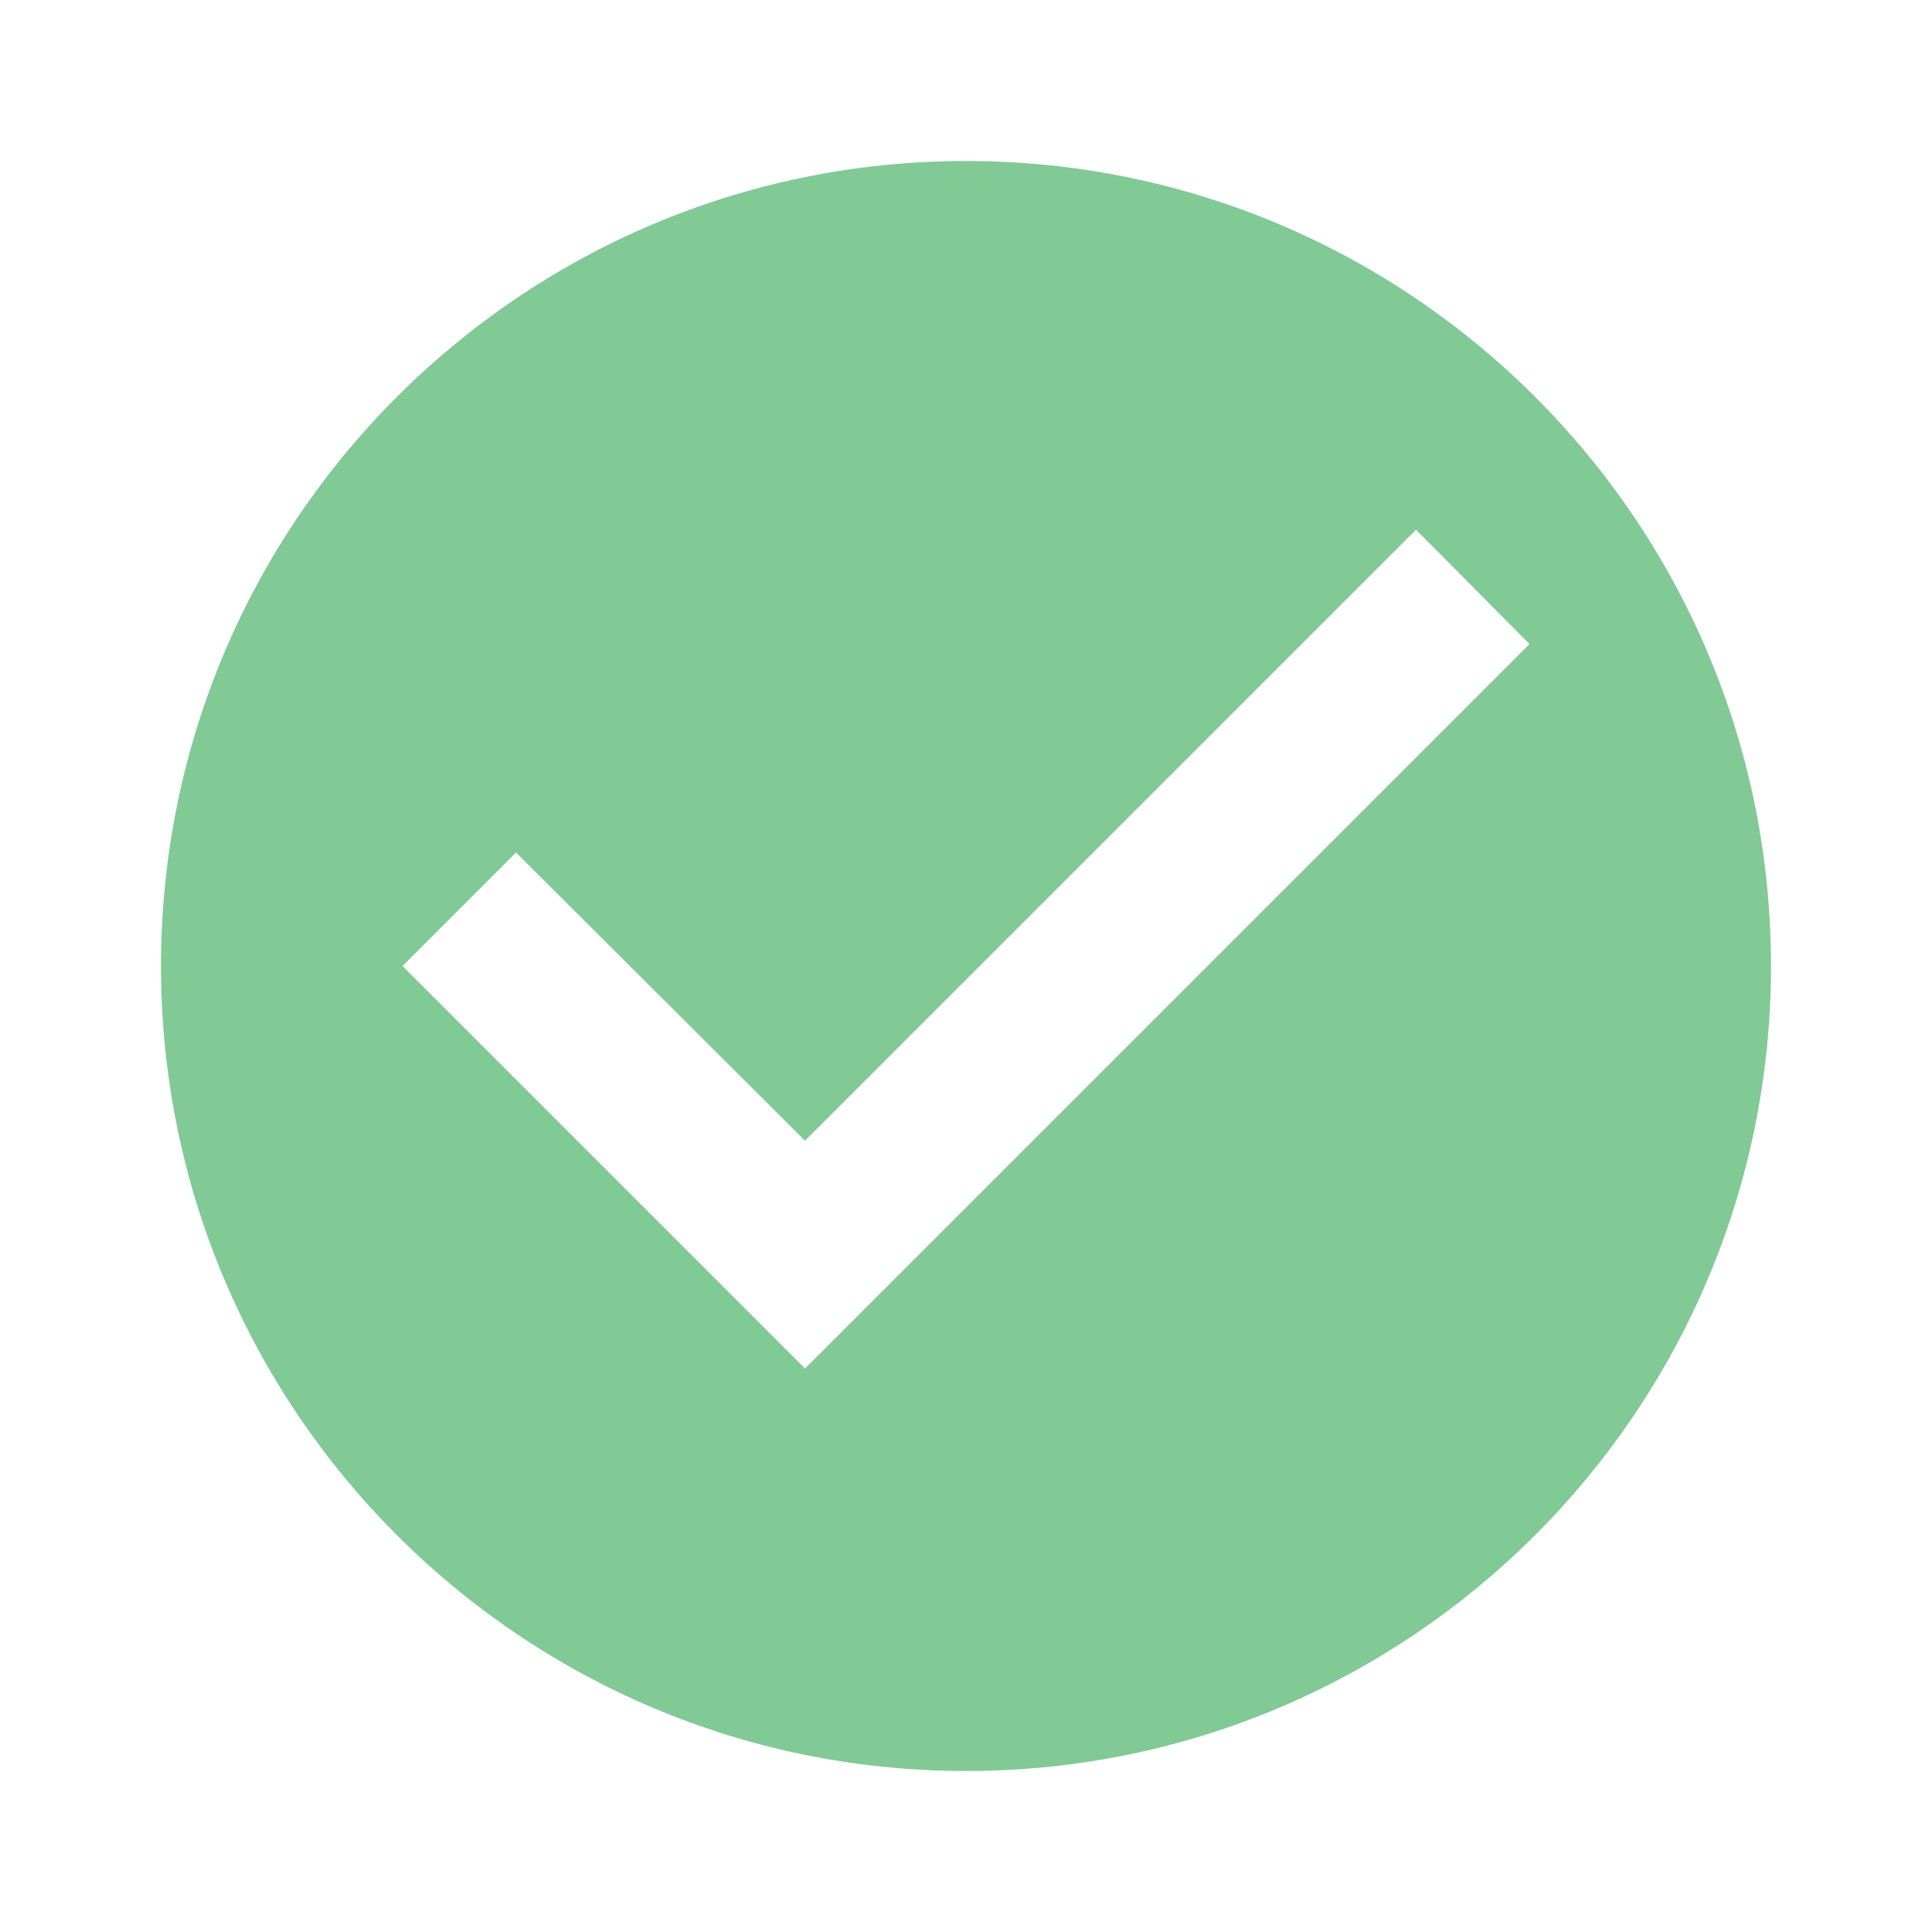
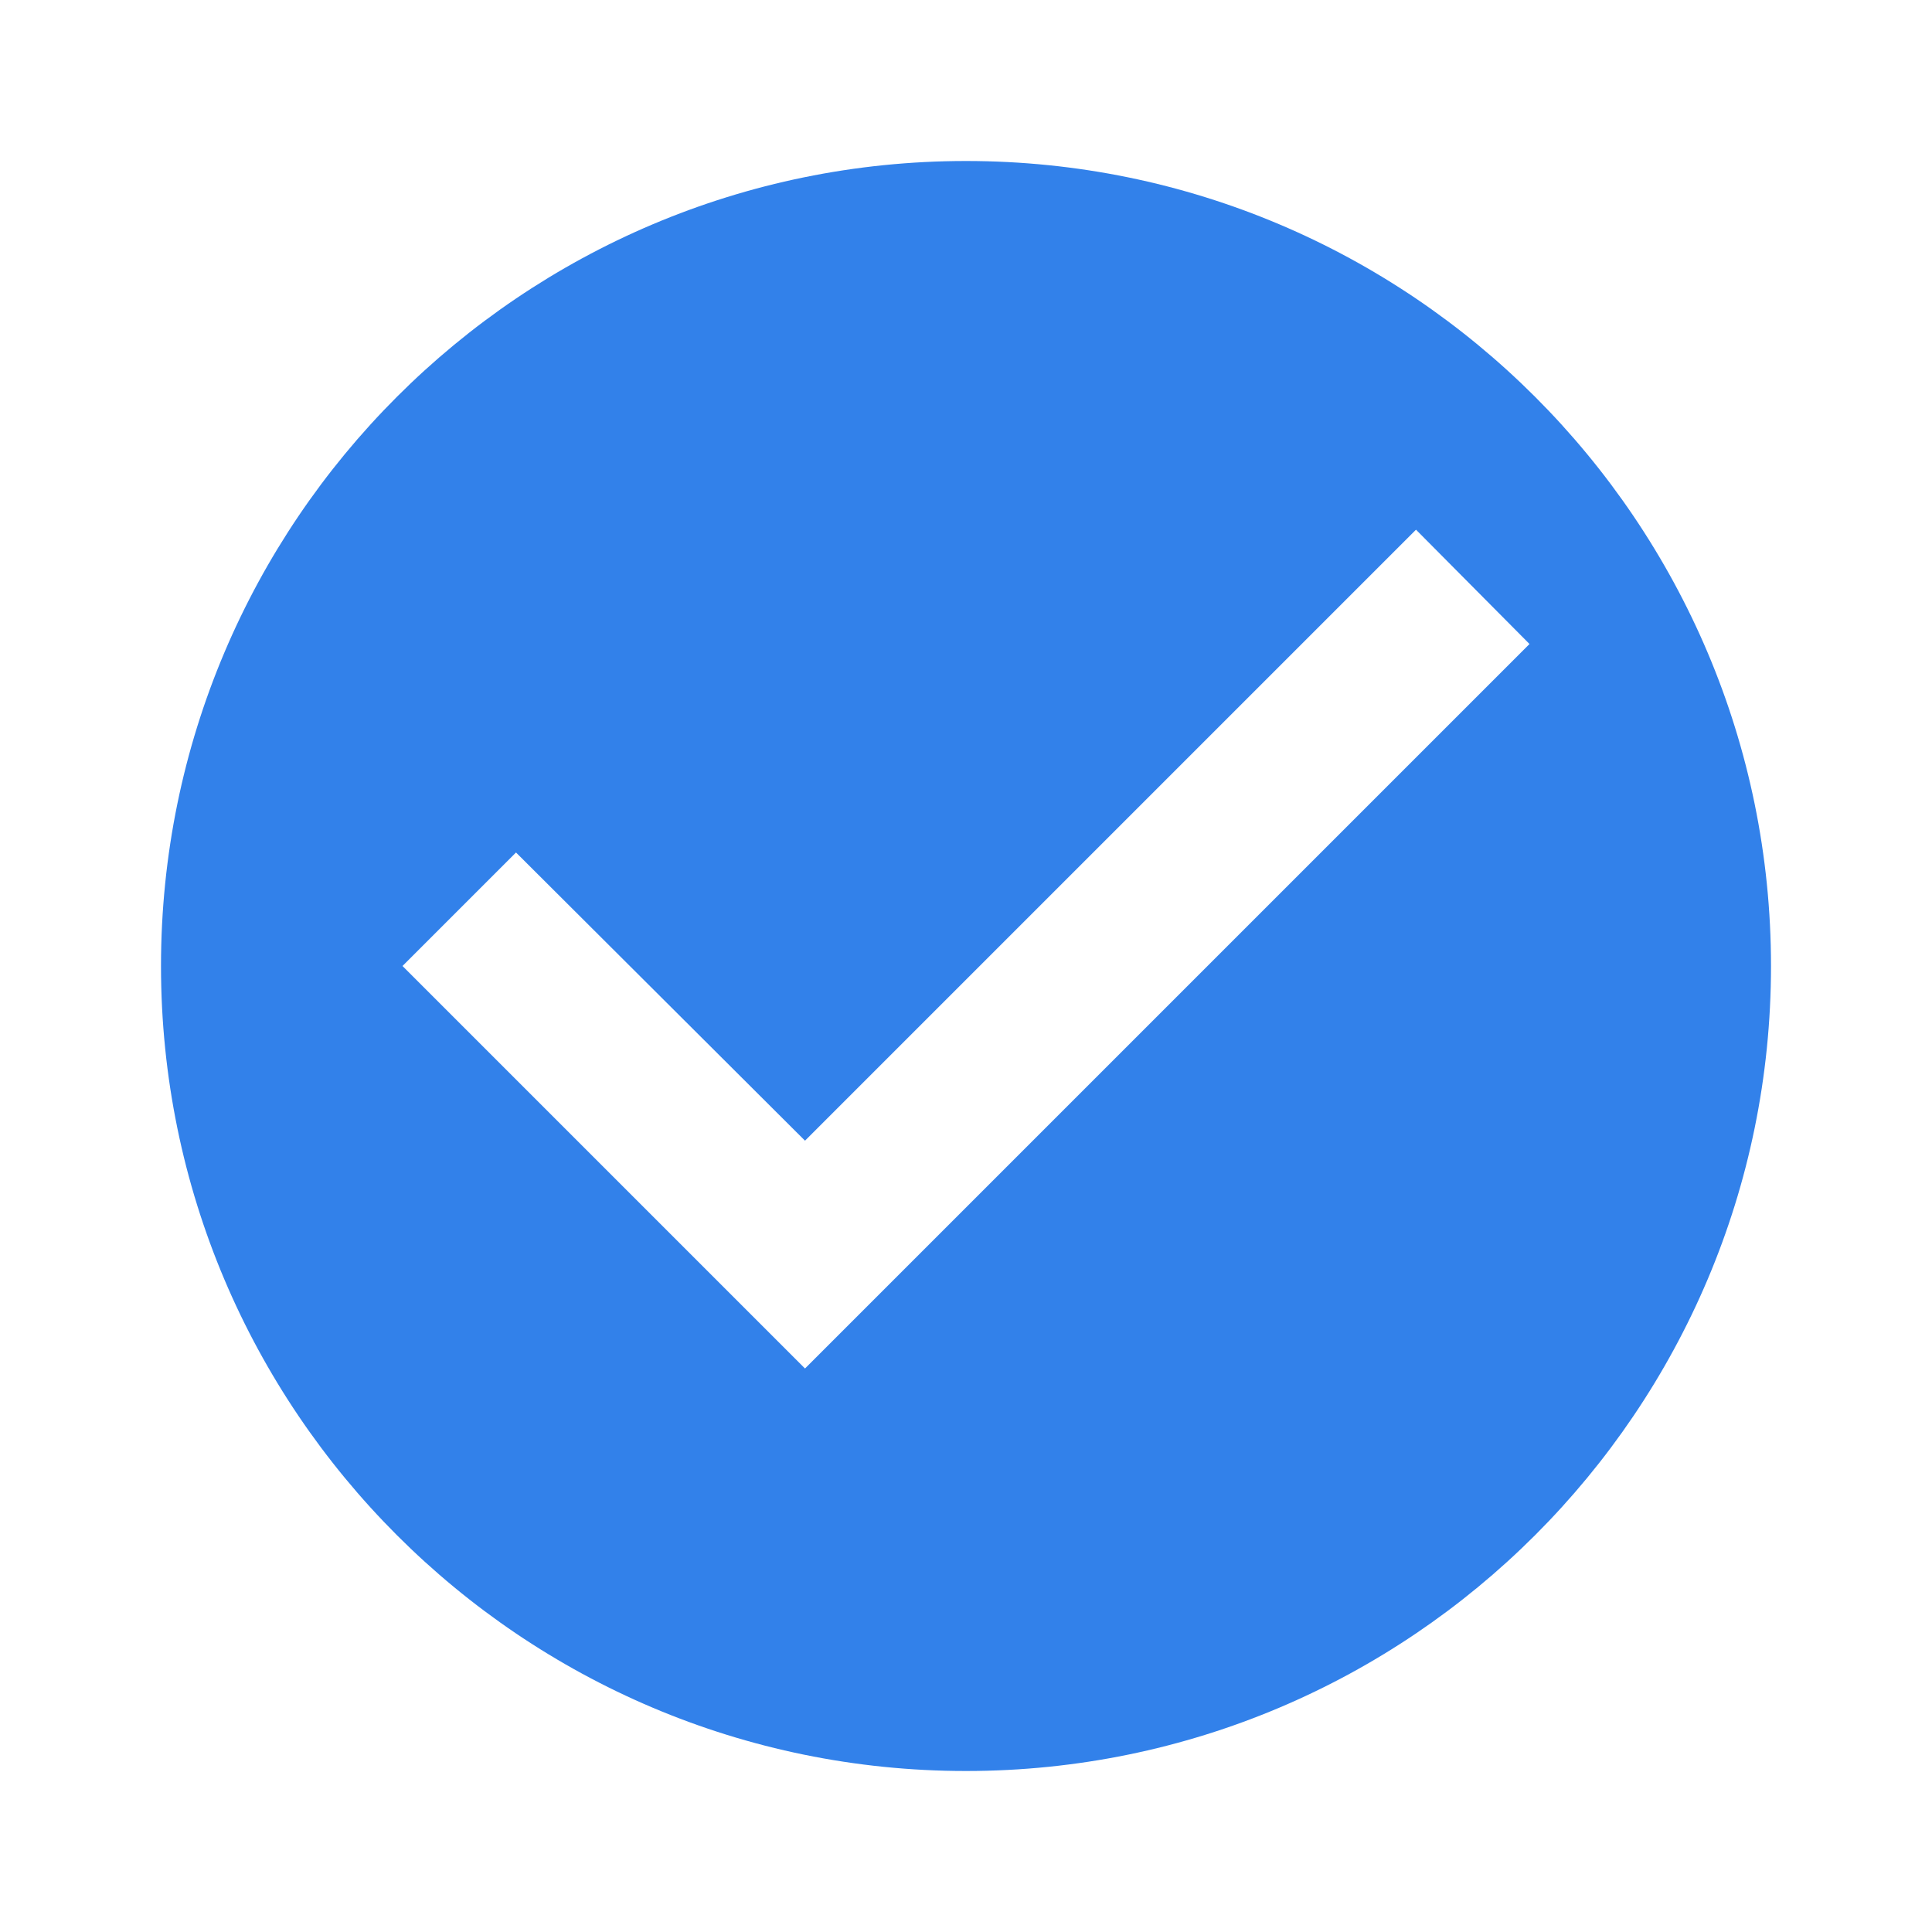
<svg xmlns="http://www.w3.org/2000/svg" width="24" height="24" fill="#000000" version="1.1" viewBox="0 0 24 24">
-   <path d="m12 2c-5.52 0-10 4.48-10 10s4.48 10 10 10 10-4.48 10-10-4.48-10-10-10zm5.59 4.58 1.41 1.42-9 9-5-5 1.41-1.41 3.59 3.58z" fill="#81c995" />
+   <path d="m12 2c-5.52 0-10 4.48-10 10s4.48 10 10 10 10-4.48 10-10-4.48-10-10-10zm5.59 4.58 1.41 1.42-9 9-5-5 1.41-1.41 3.59 3.58z" fill="#3281ea" />
</svg>
